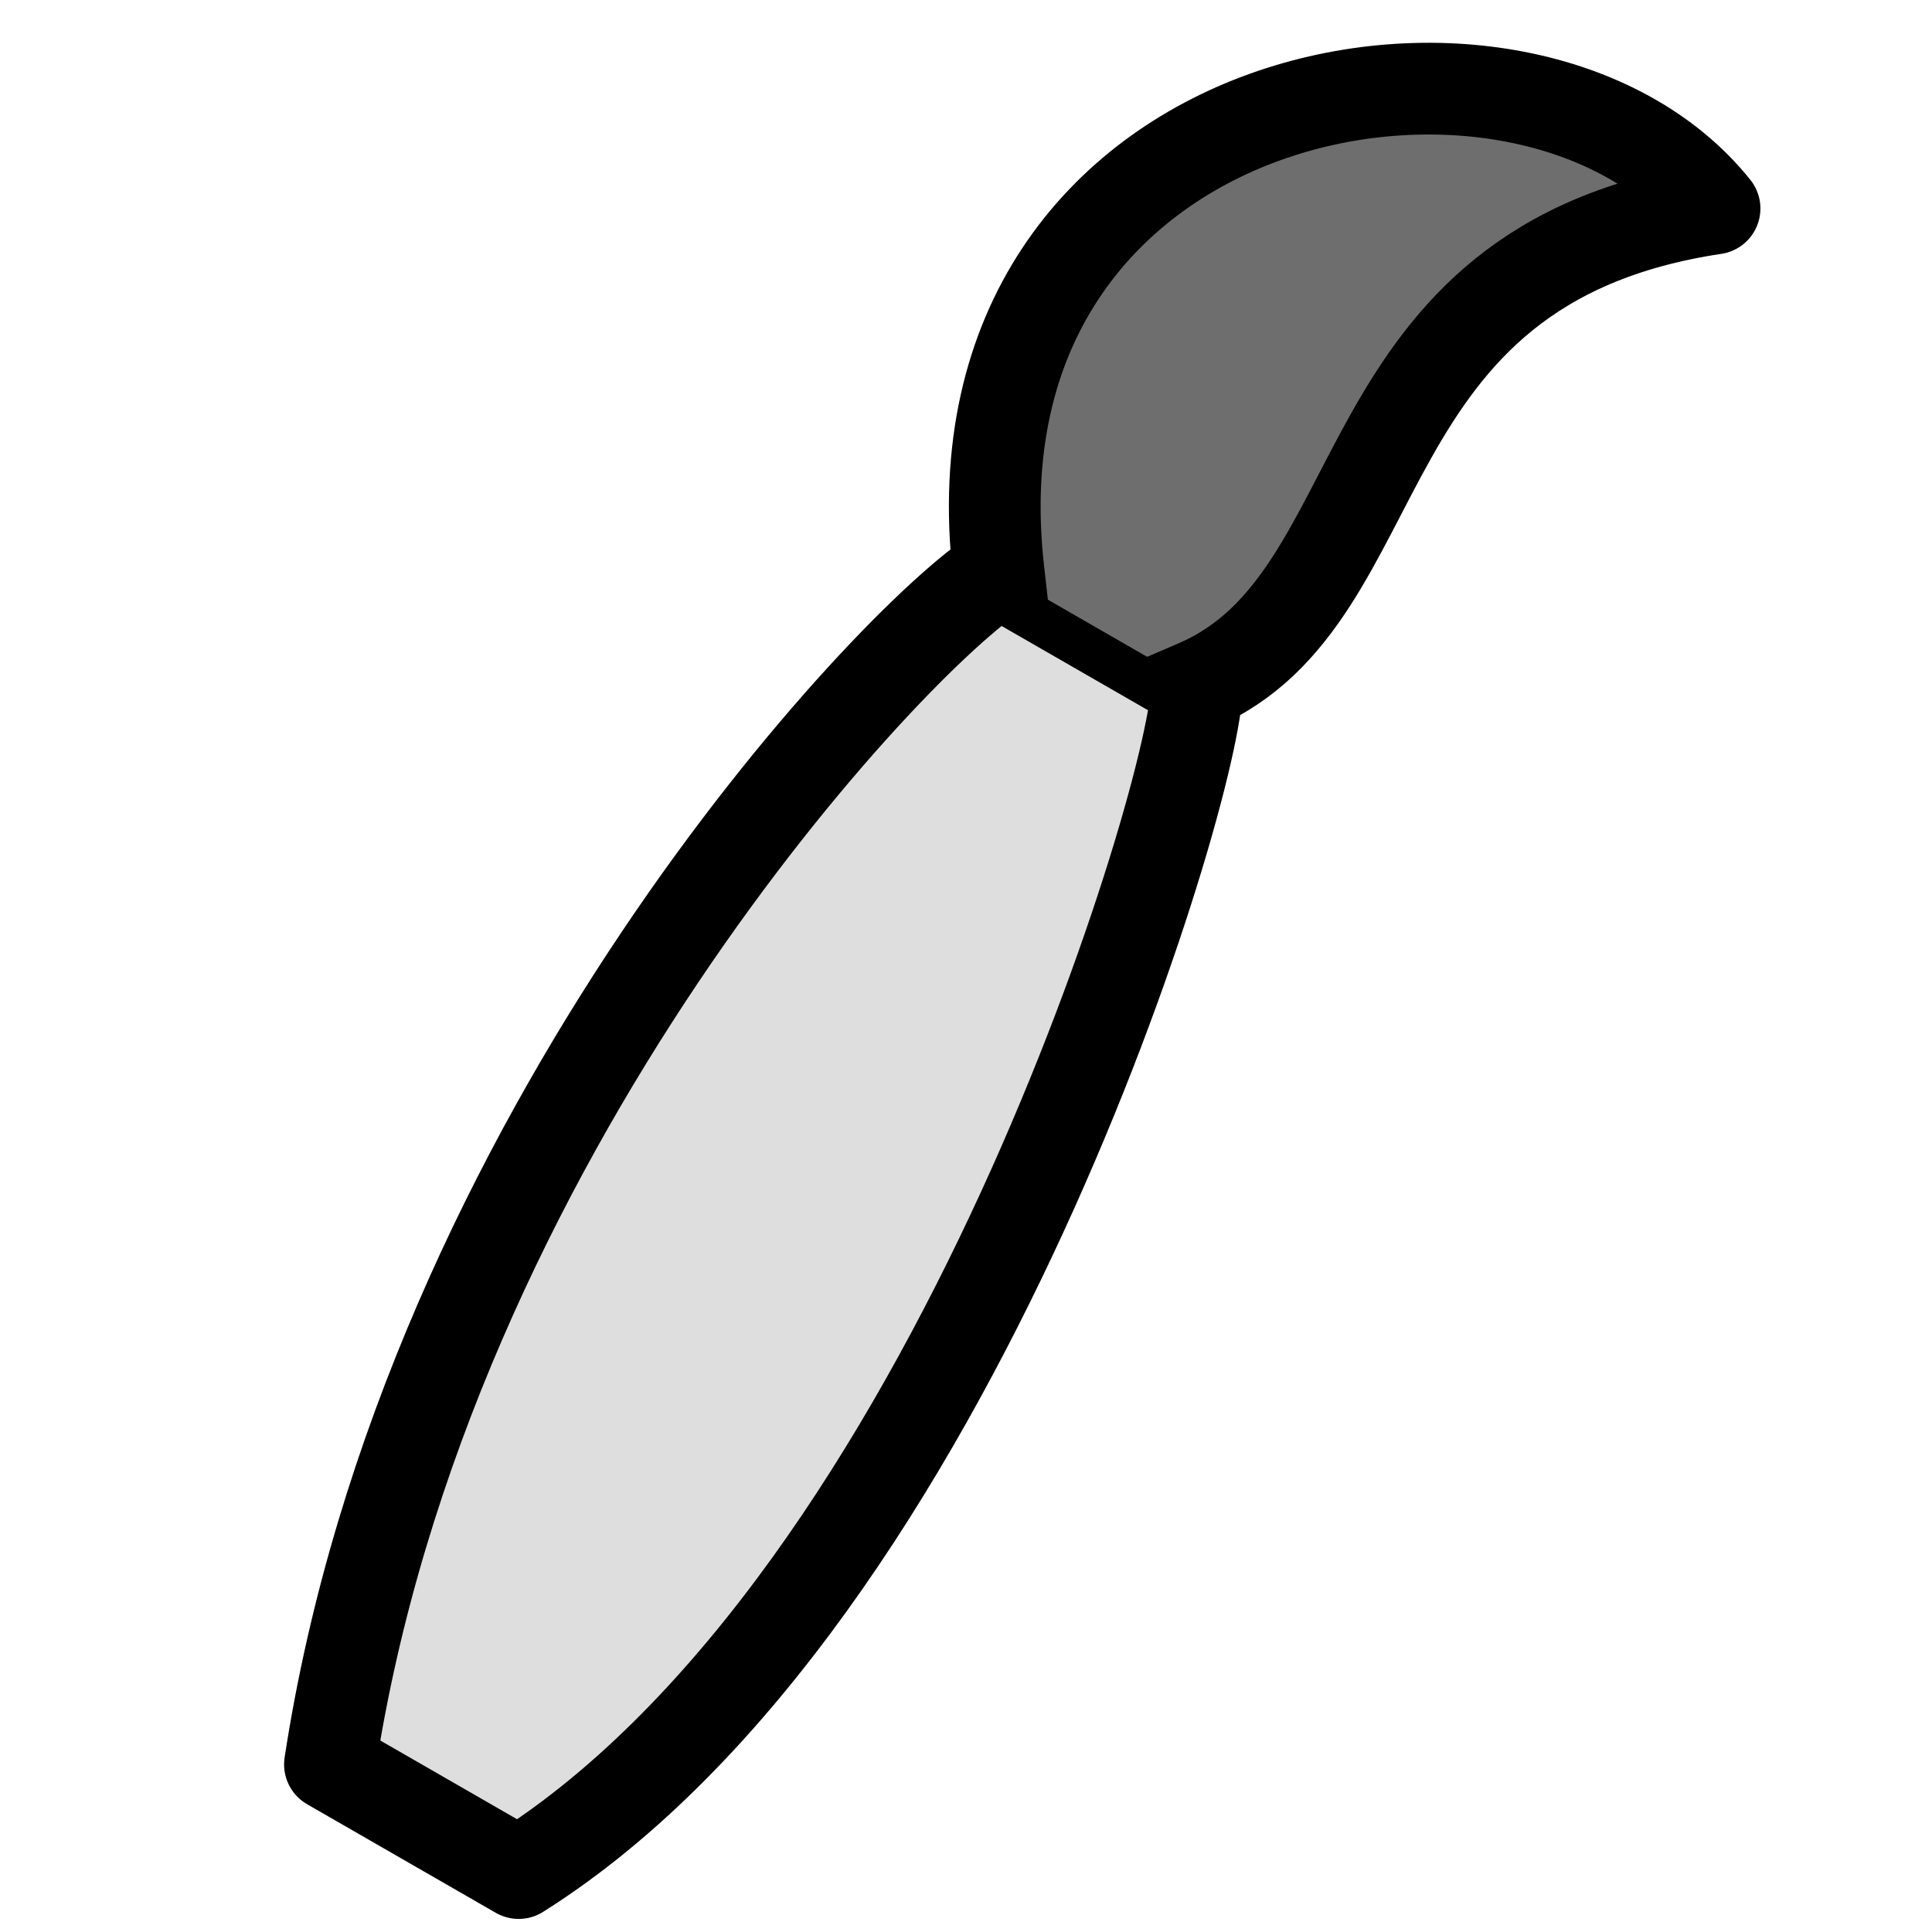
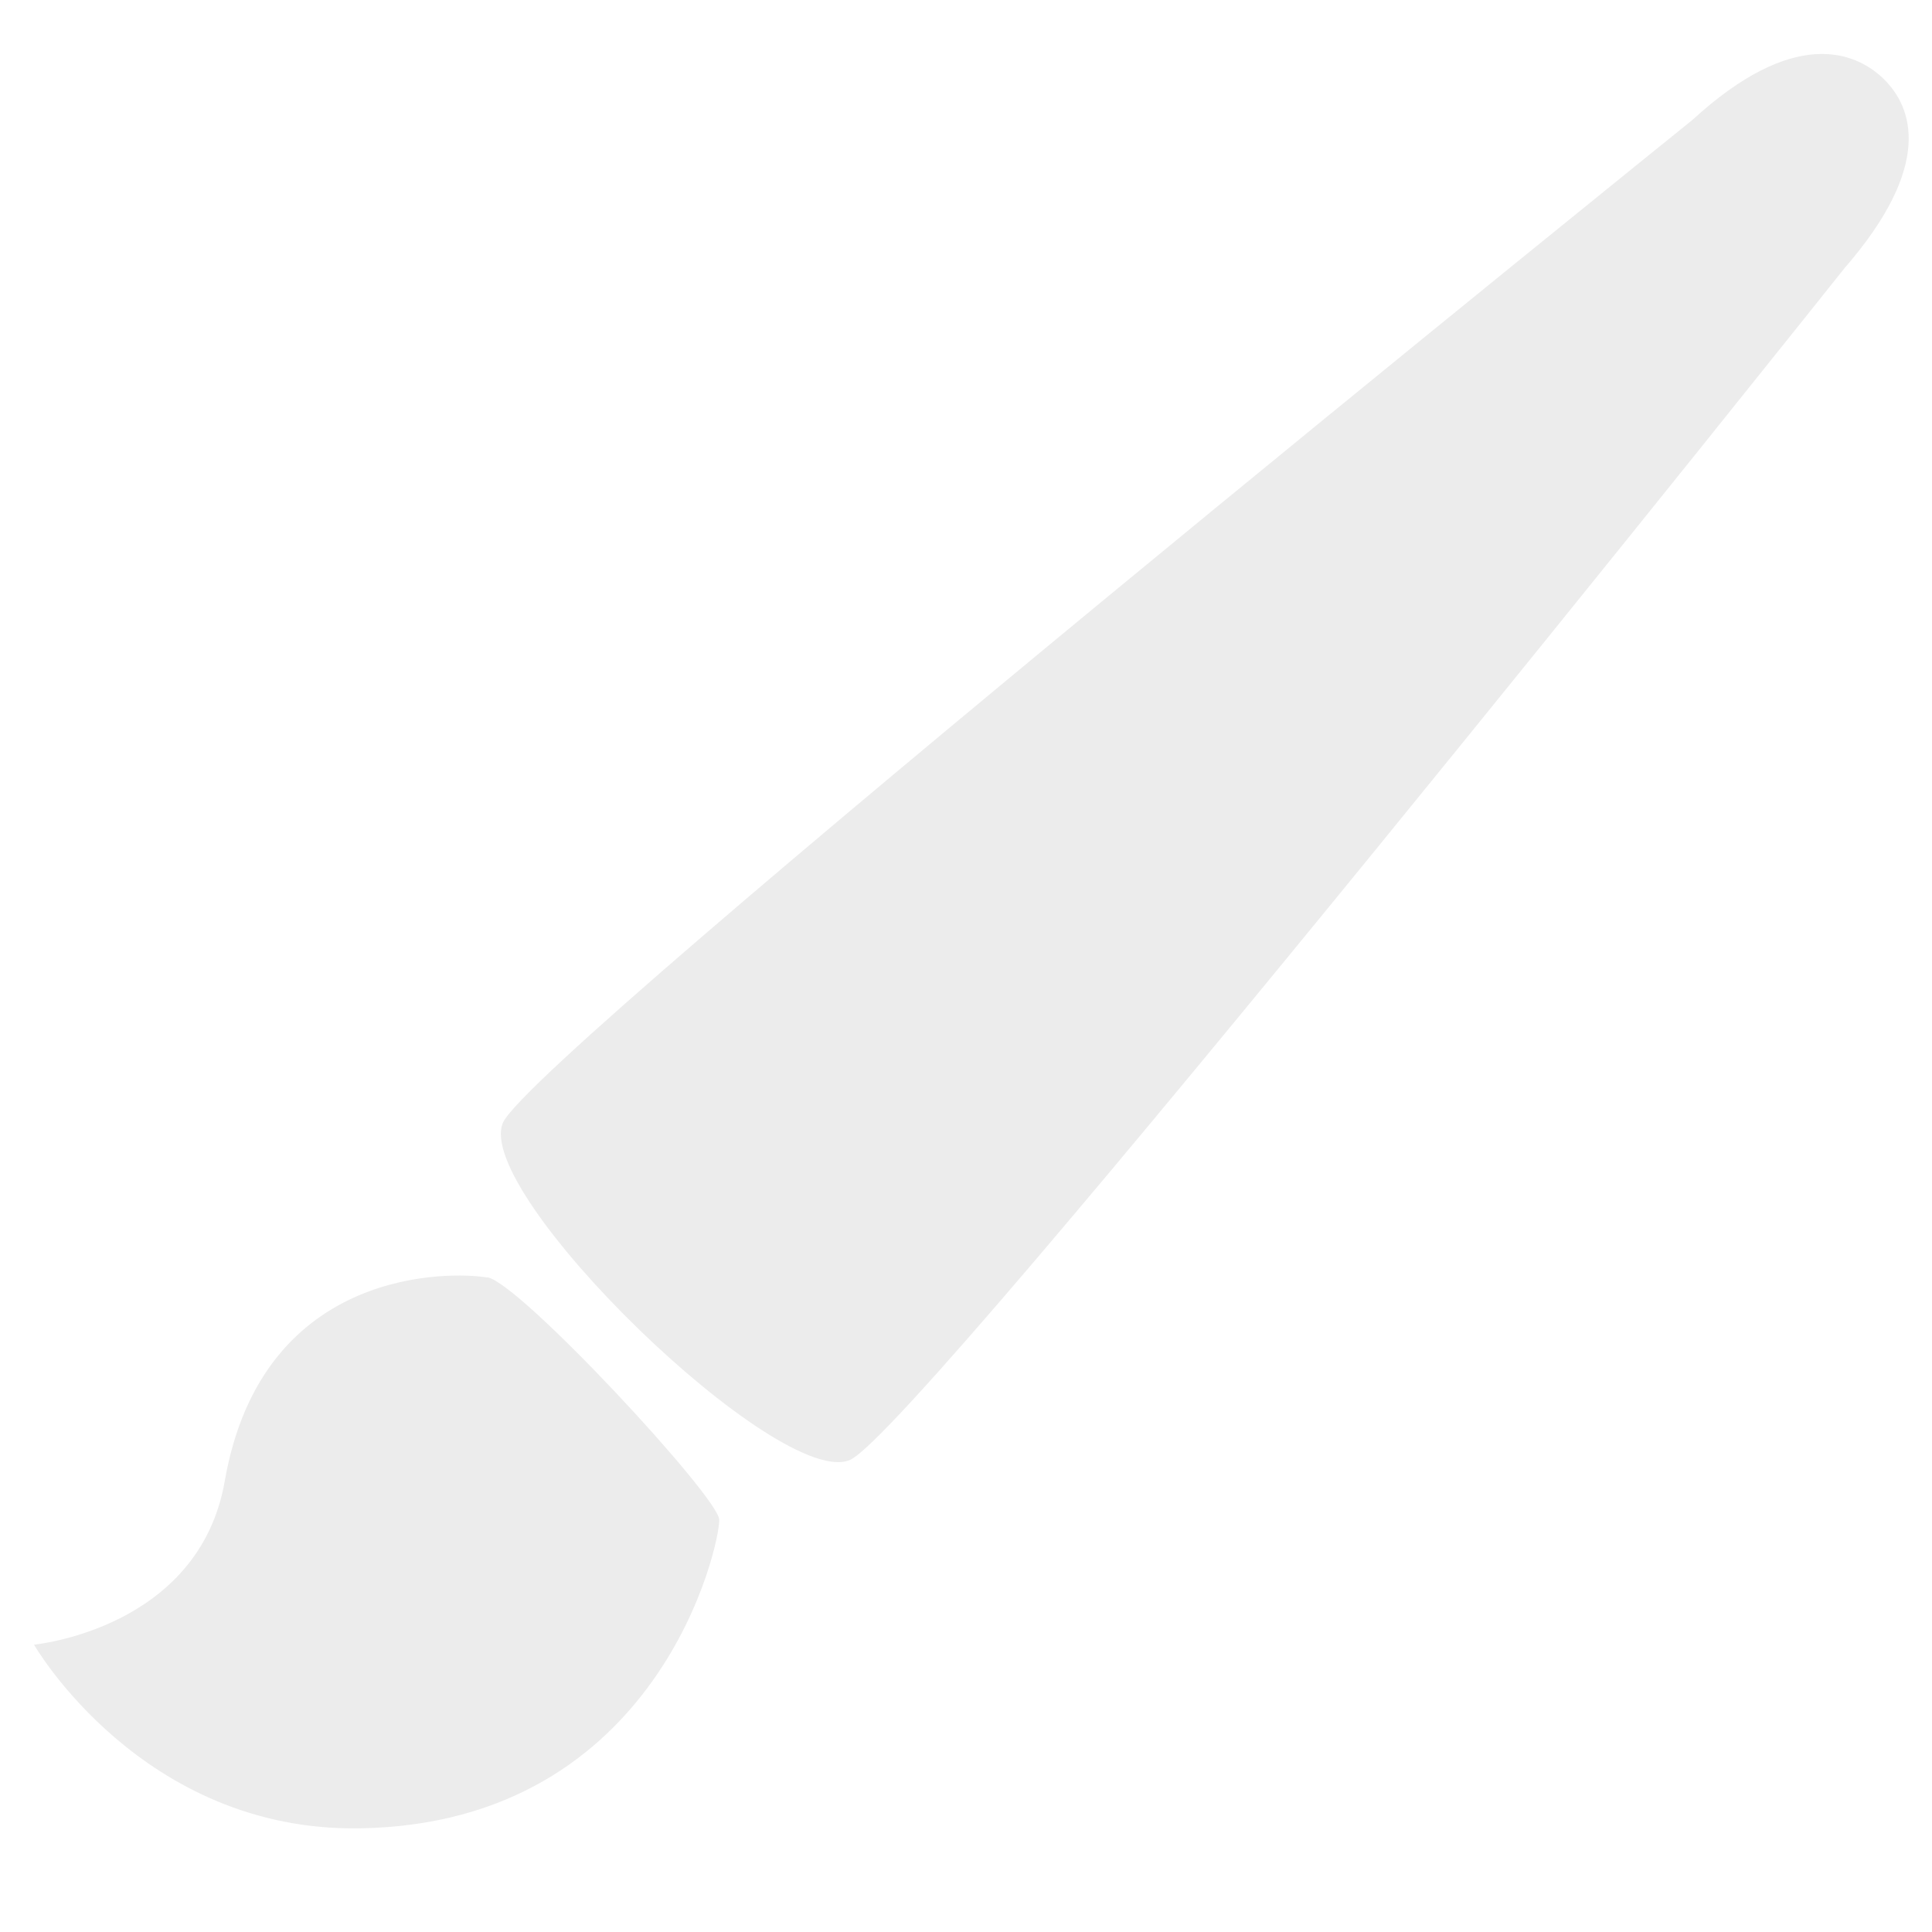
<svg xmlns="http://www.w3.org/2000/svg" width="32" height="32" viewBox="0 0 8.467 8.467" version="1.1" id="svg841">
  <defs id="defs835" />
  <g id="layer1" transform="translate(0,-288.5333)">
-     <path style="fill:#dedede;fill-opacity:1;stroke:#000000;stroke-width:0.402;stroke-linecap:square;stroke-linejoin:round;stroke-miterlimit:4;stroke-dasharray:none;stroke-opacity:1;paint-order:normal" d="m 4.376,291.037 0.869,0.5 c 0.008,0.419 -1.057,3.999 -2.972,5.205 l -0.827,-0.476 c 0.422,-2.76 2.459,-4.933 2.931,-5.229 z" id="path1386" />
-     <path style="fill:#6e6e6e;fill-opacity:1;stroke:#000000;stroke-width:0.402;stroke-linecap:square;stroke-linejoin:round;stroke-miterlimit:4;stroke-dasharray:none;stroke-opacity:1;paint-order:normal" d="m 4.376,291.037 c -0.245,-2.16 2.314,-2.619 3.138,-1.59 -1.645,0.247 -1.374,1.705 -2.269,2.09" id="path1398" />
+     <path style="fill:#ececec;fill-opacity:1;stroke:none;stroke-width:0.009px;stroke-linecap:butt;stroke-linejoin:miter;stroke-opacity:1" d="m 3.726,294.931 c -0.307,0.138 -1.66,-1.174 -1.521,-1.479 0.139,-0.305 5.212,-4.393 5.212,-4.393 0.439,-0.403 0.709,-0.305 0.838,-0.18 0.127,0.124 0.22,0.379 -0.171,0.829 0,0 -4.051,5.085 -4.358,5.223 z" id="path815" />
+     <path style="fill:#ececec;fill-opacity:1;stroke:none;stroke-width:0.009px;stroke-linecap:butt;stroke-linejoin:miter;stroke-opacity:1" d="m 2.136,294.131 c 0.143,0.025 1.012,0.962 1.016,1.062 0.005,0.099 -0.257,1.331 -1.574,1.353 -0.957,0.016 -1.429,-0.805 -1.429,-0.805 0,0 0.723,-0.068 0.836,-0.717 0.166,-0.951 1.007,-0.917 1.15,-0.892 z" id="path817" />
  </g>
</svg>
